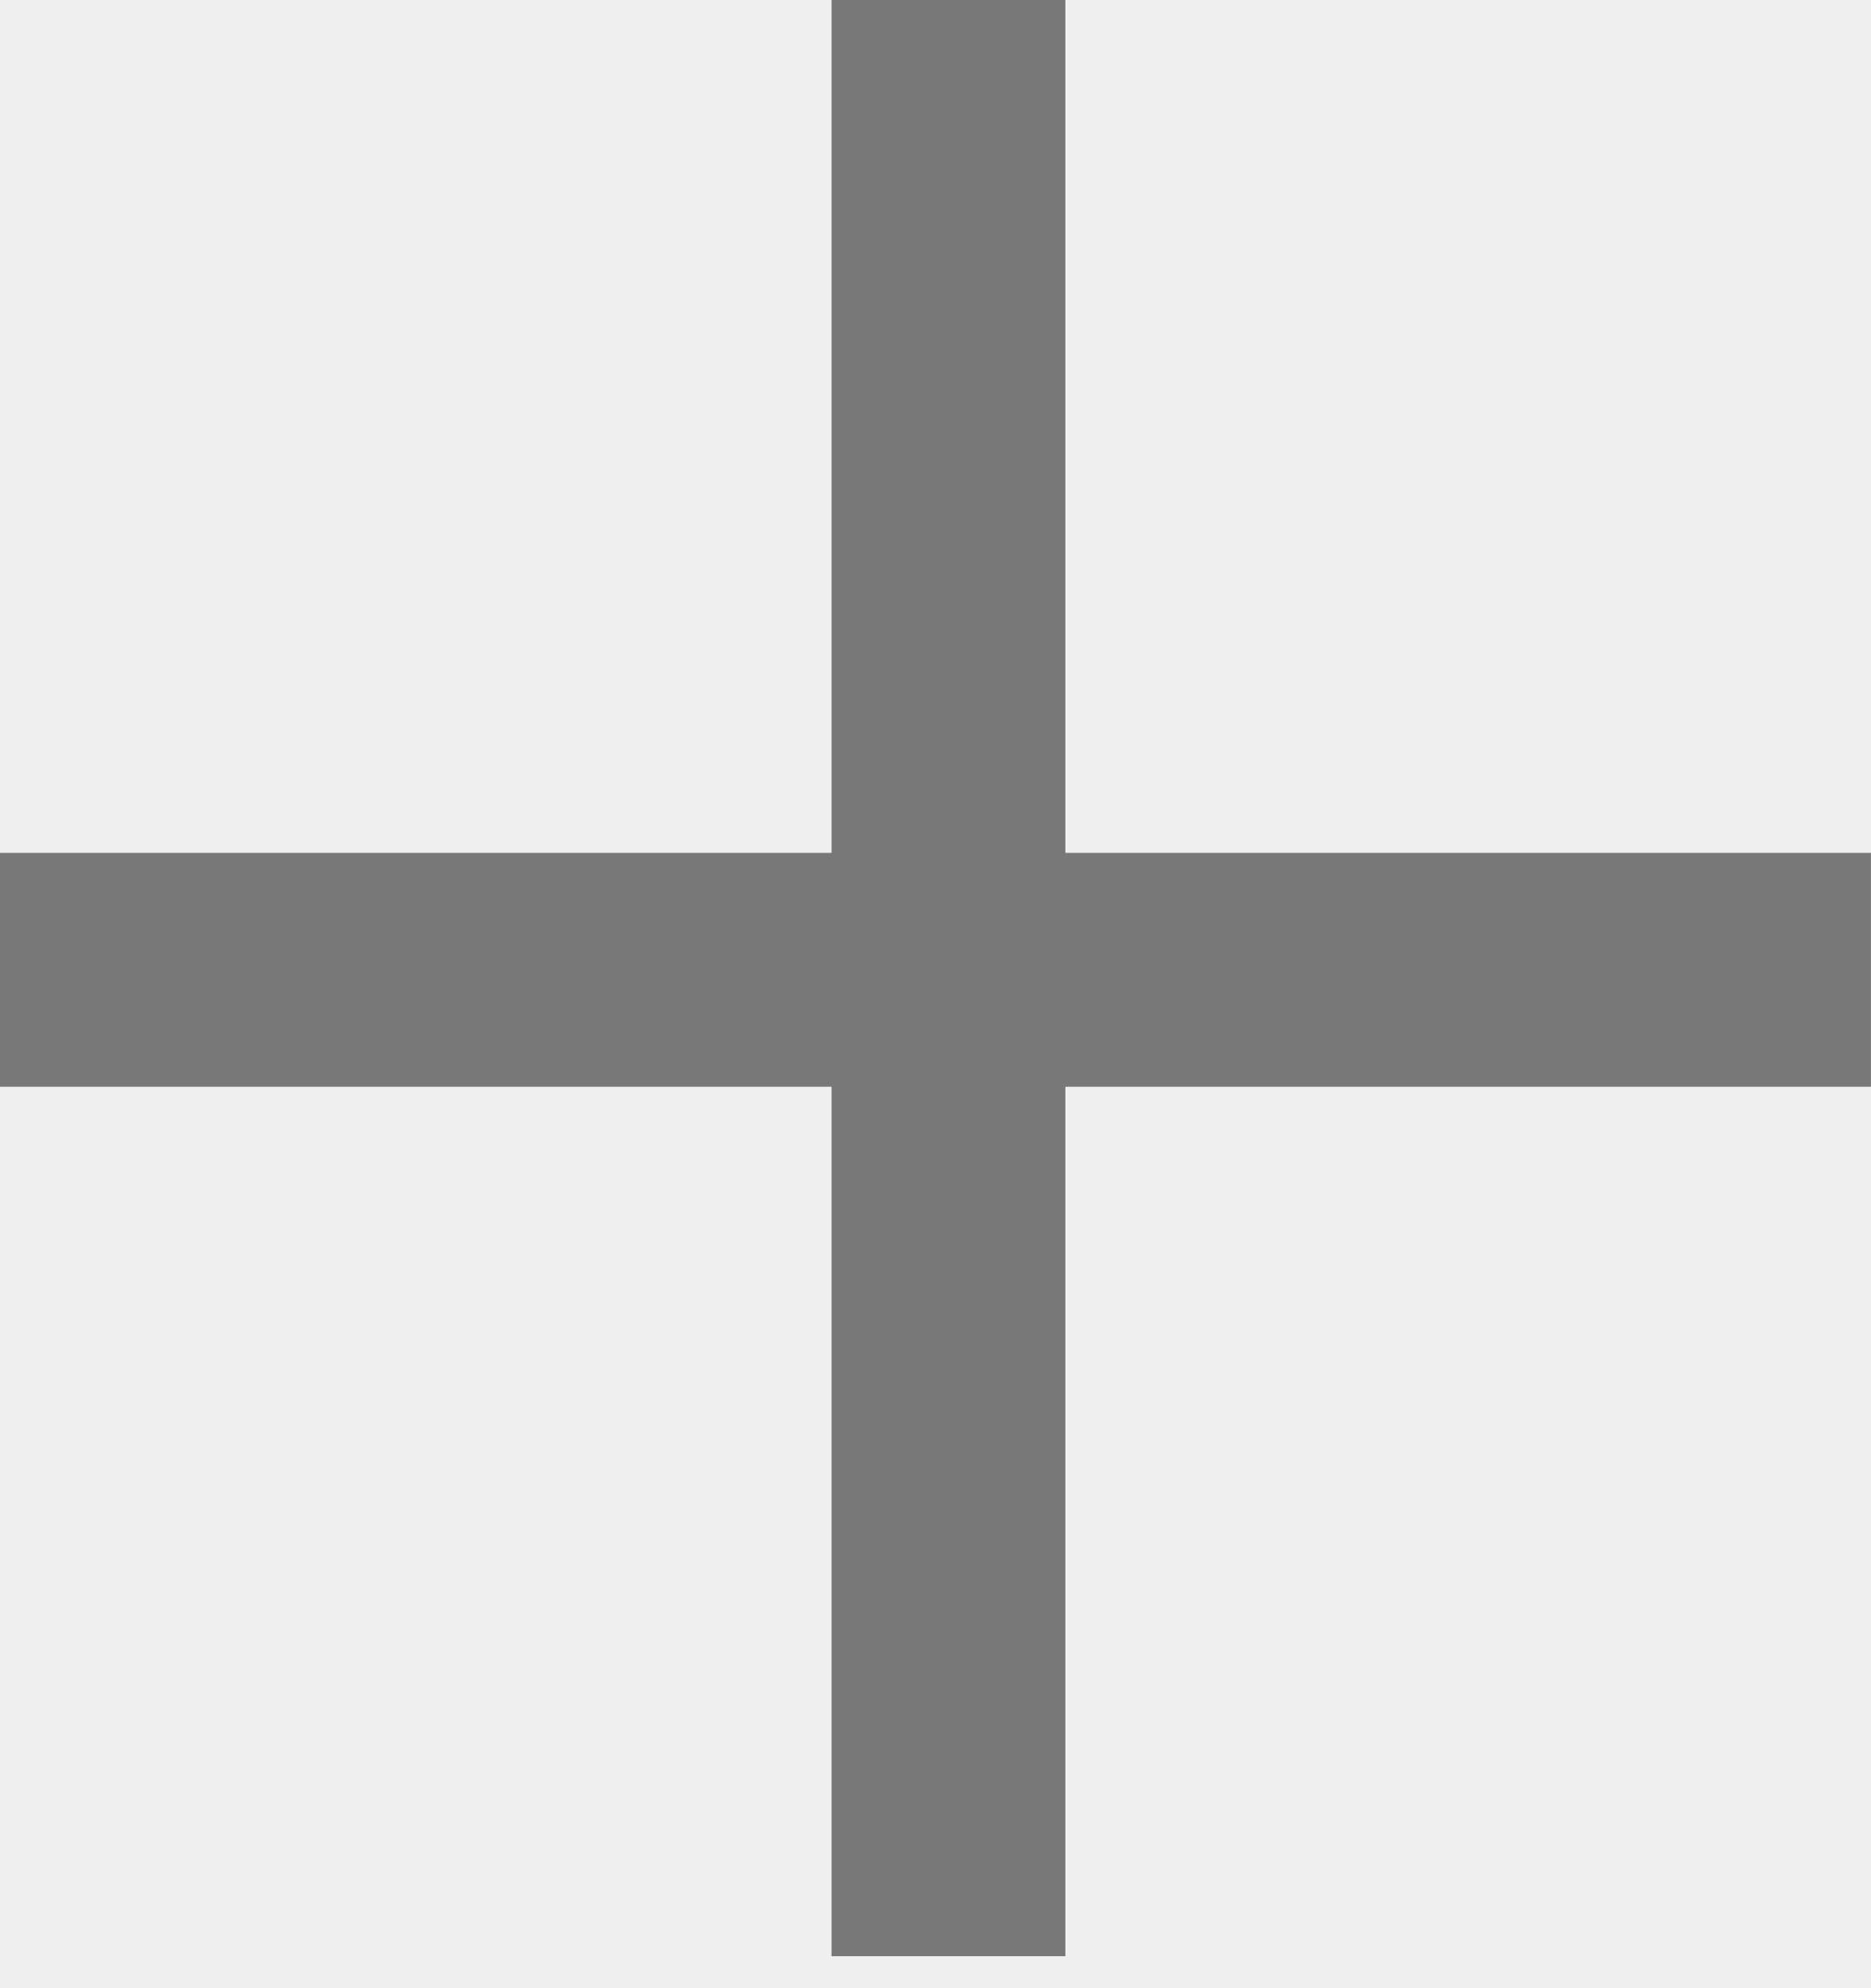
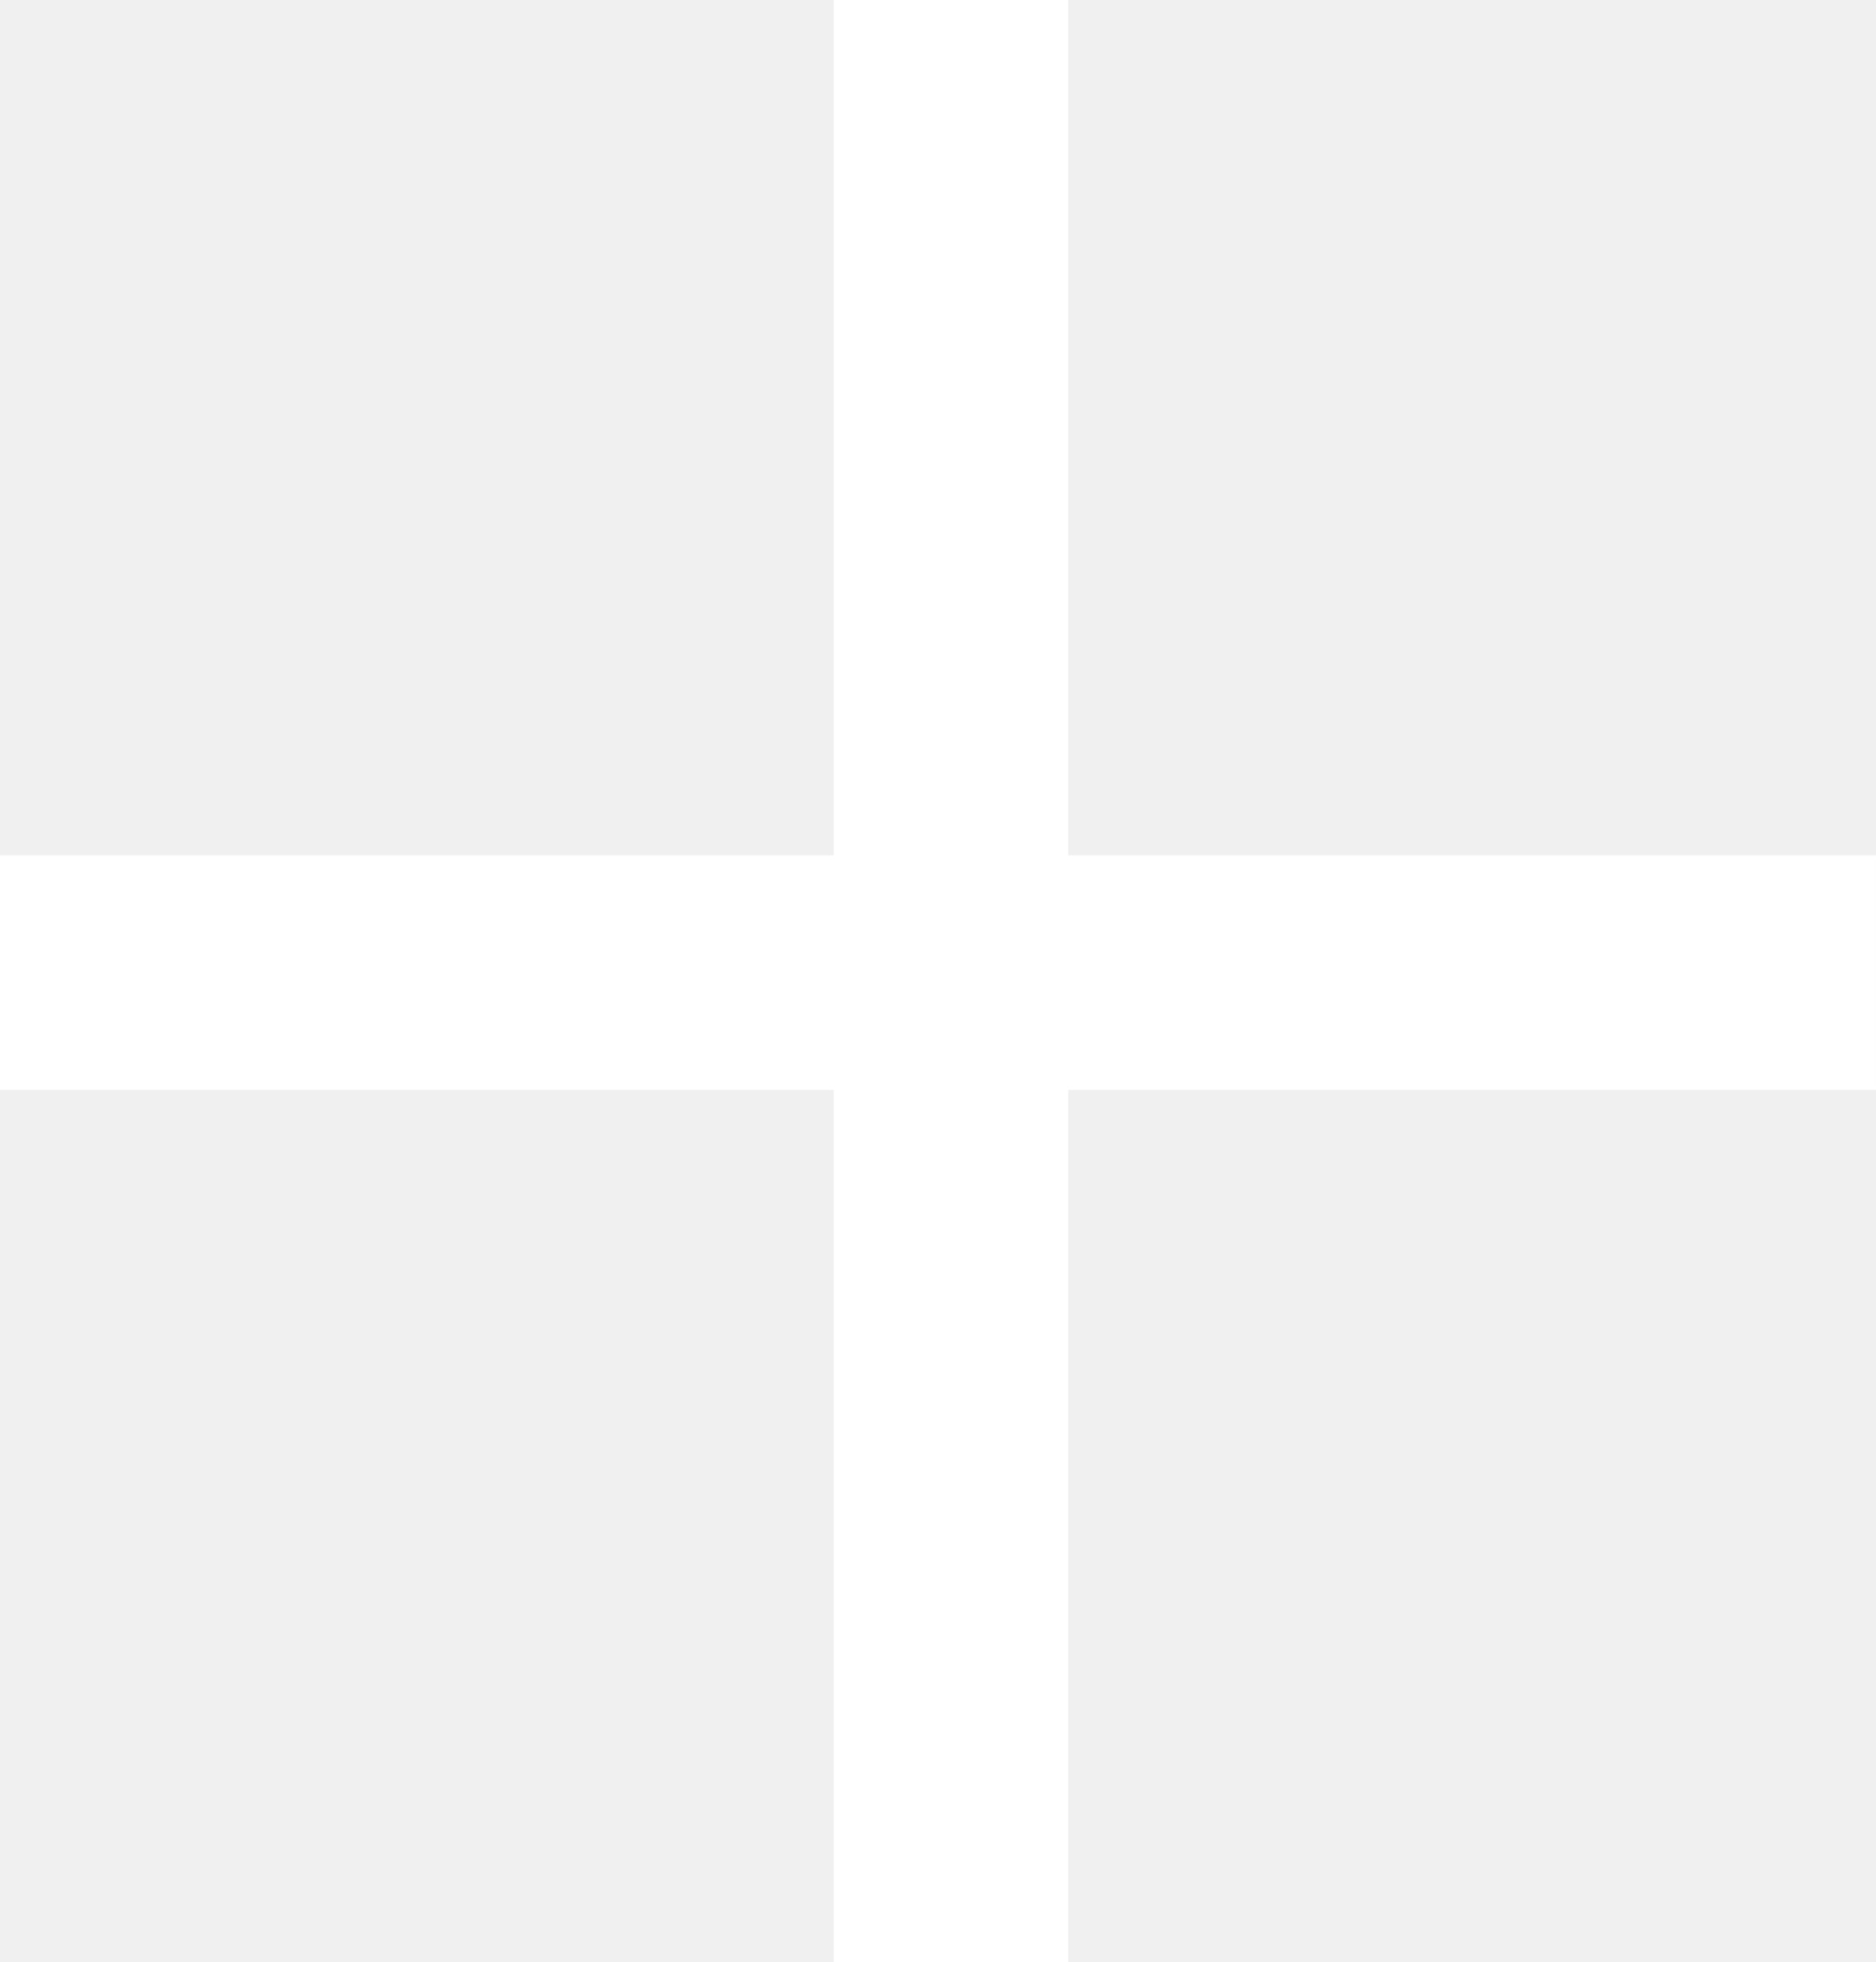
- <svg xmlns="http://www.w3.org/2000/svg" width="16" height="17" viewBox="0 0 16 17" fill="none">
-   <path fill-rule="evenodd" clip-rule="evenodd" d="M7.111 9.293V16.728H9.111V9.293H16V7.293H9.111V0H7.111V7.293H0V9.293H7.111Z" fill="#787878" />
+ <svg xmlns="http://www.w3.org/2000/svg" width="16" height="16.73" viewBox="0 0 16 16.73" fill="none">
+   <path id="Union" fill-rule="evenodd" style="fill:#FFFFFF" opacity="1" d="M9.111 7.293L9.111 0L7.111 0L7.111 7.293L0 7.293L0 9.293L7.111 9.293L7.111 16.73L9.111 16.73L9.111 9.293L16 9.293L16 7.293L9.111 7.293Z" />
</svg>
